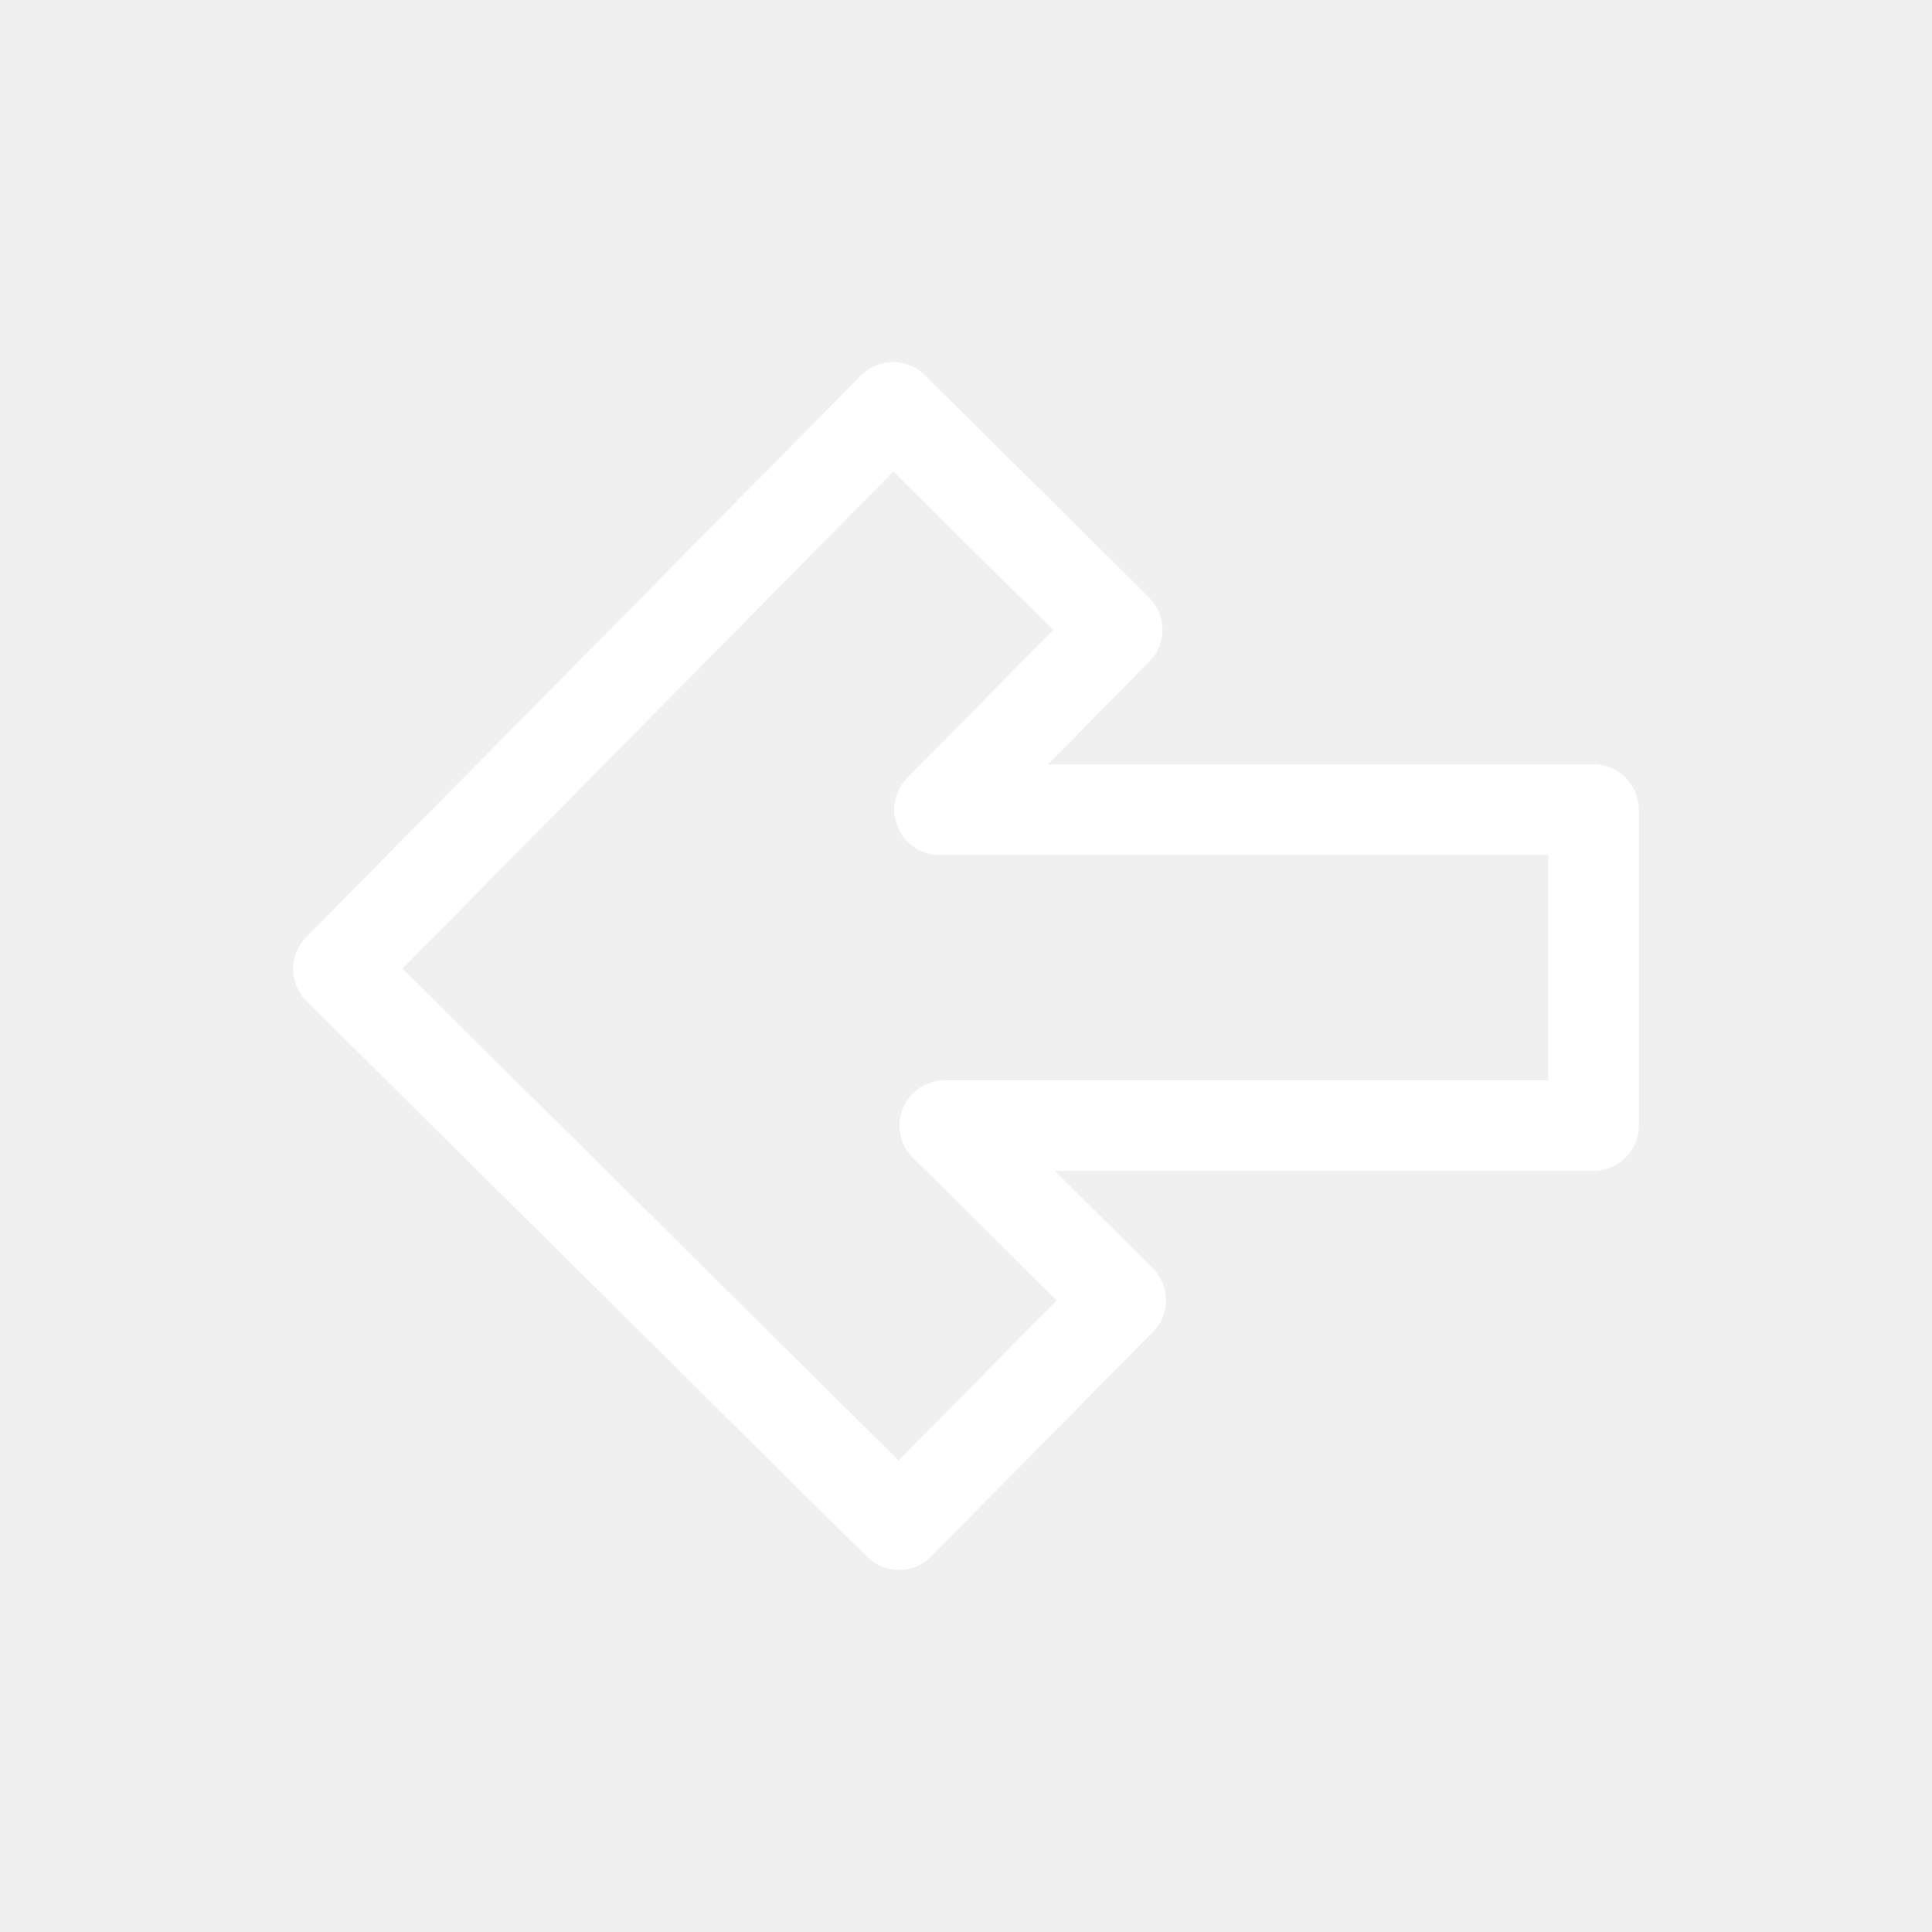
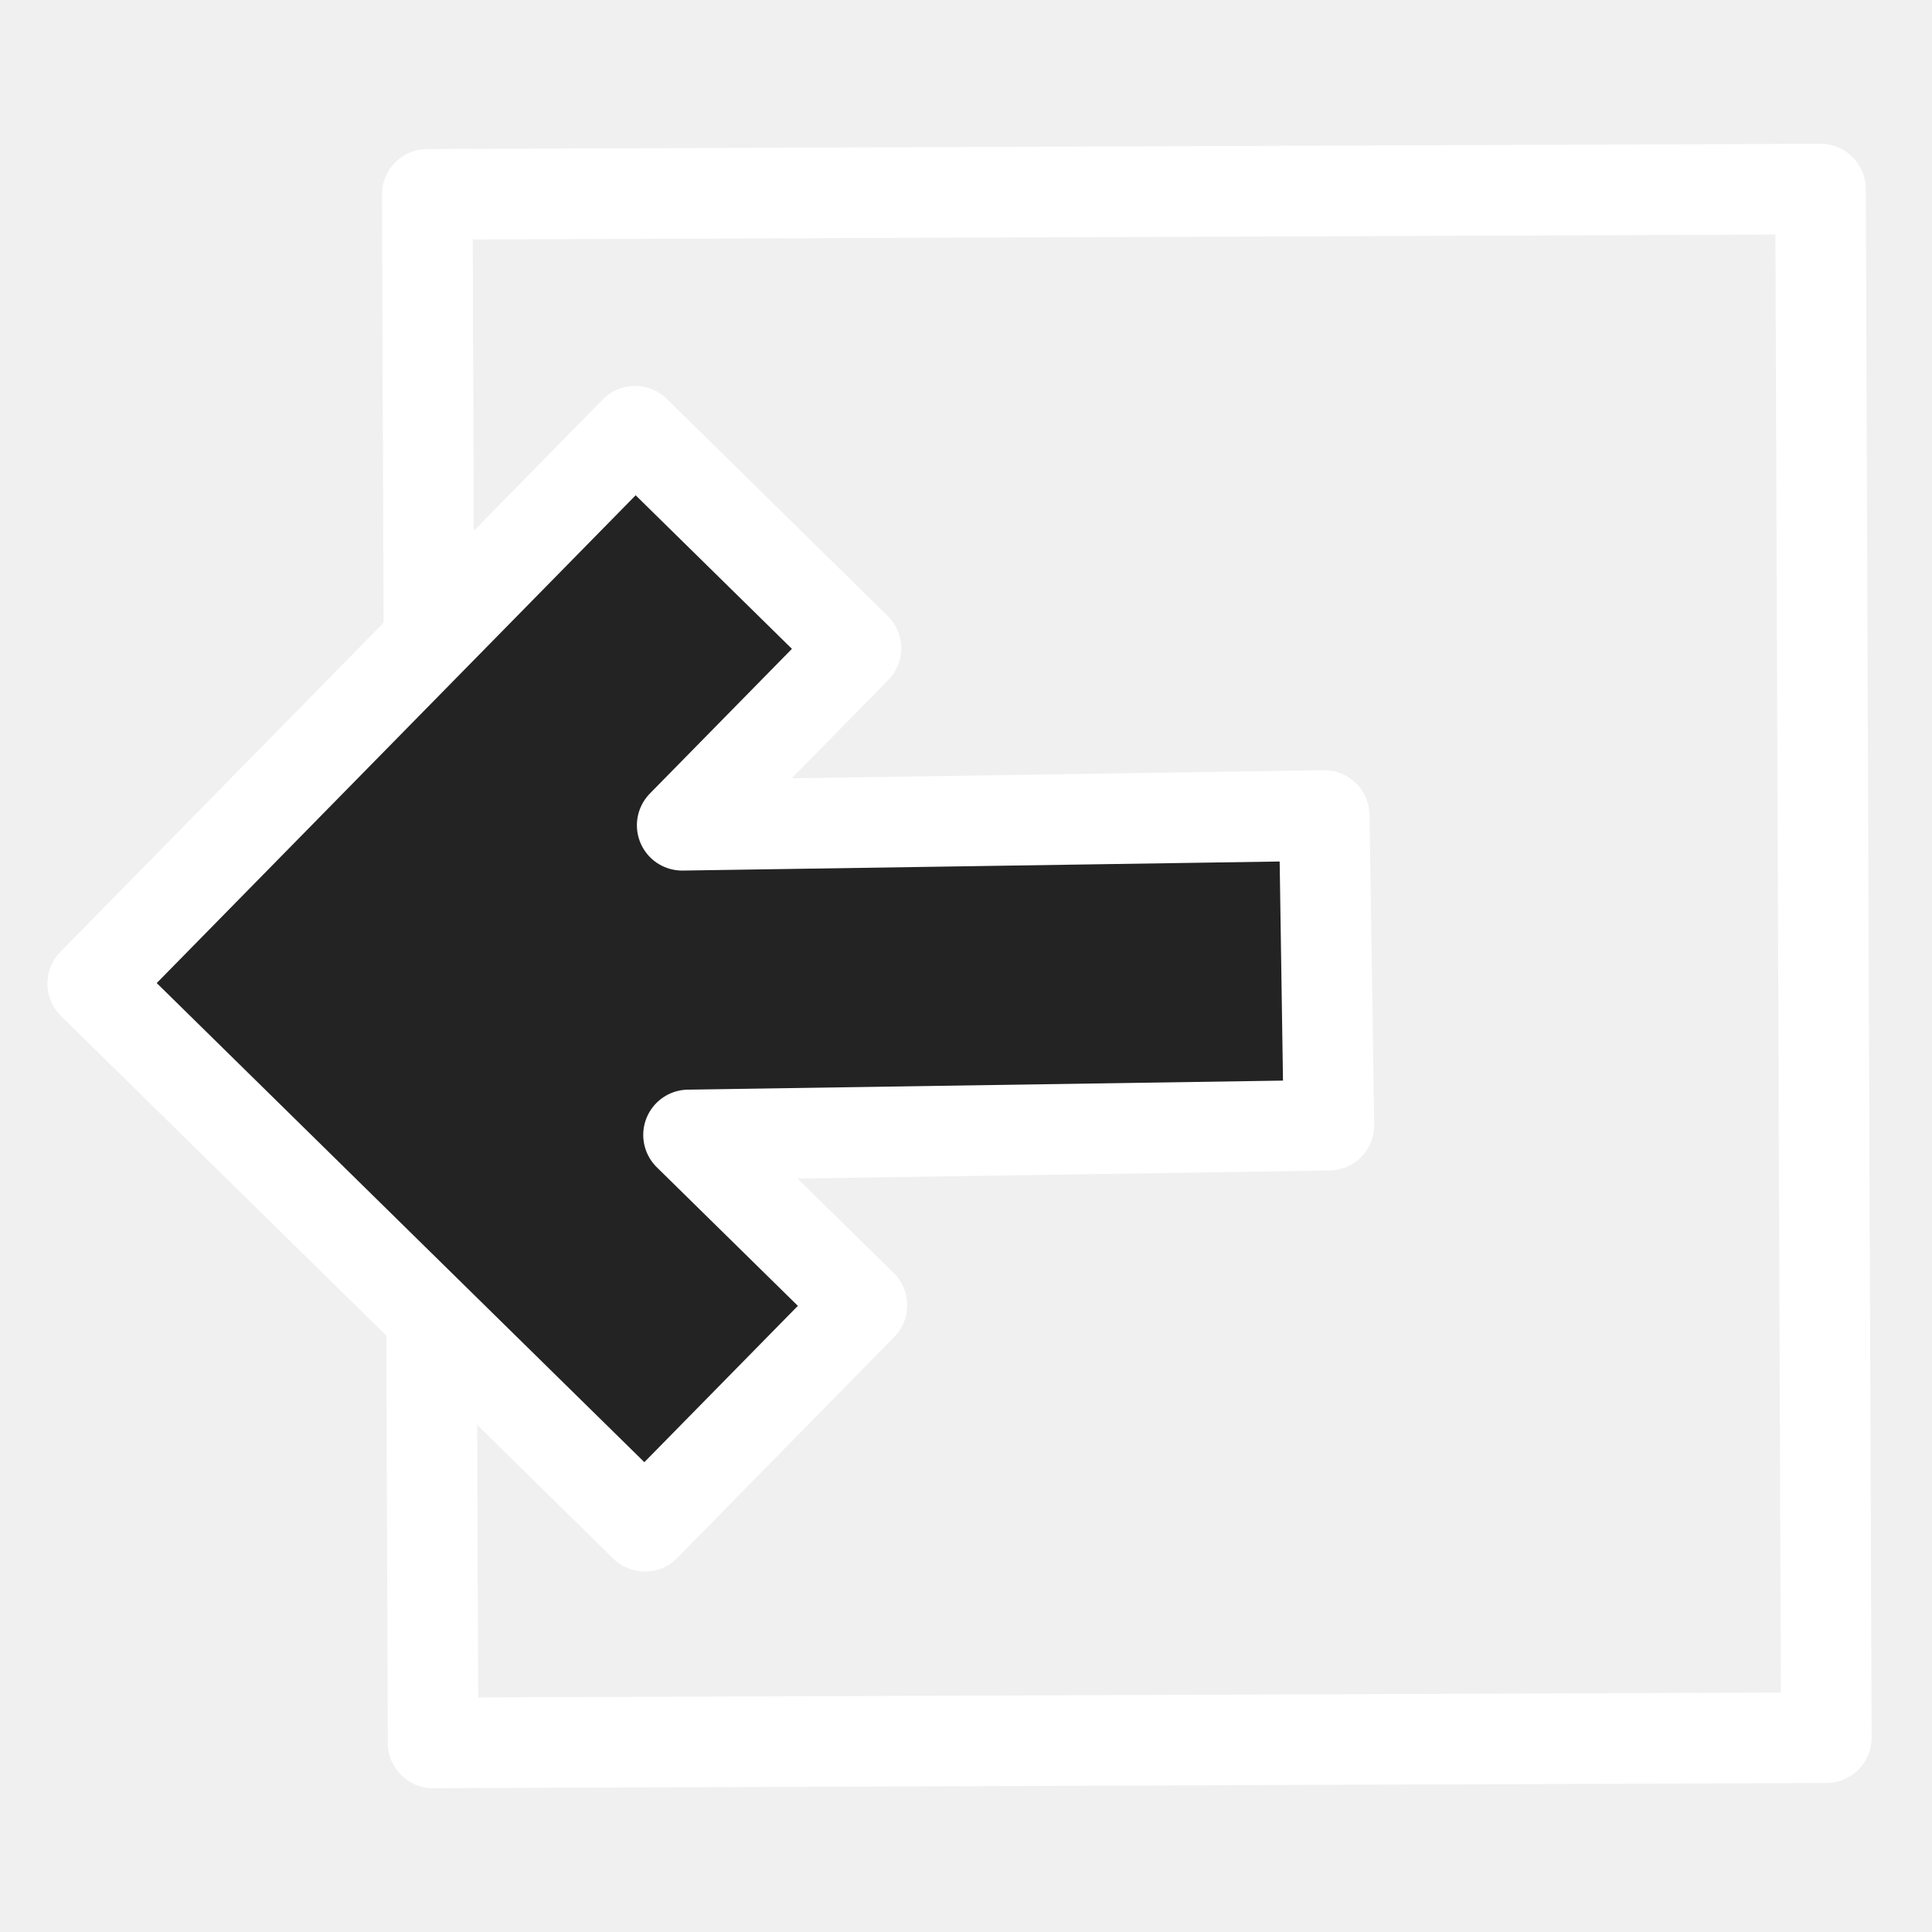
<svg xmlns="http://www.w3.org/2000/svg" width="64" height="64" viewBox="0 0 64 64" version="1.1" id="svg10">
  <defs id="defs14" />
-   <path id="Arrow_1_" fill="none" stroke="#ffffff" stroke-width="2.422" stroke-linejoin="round" d="m 37.125,43.067 -5.828,-5.78 21.492,0.001 V 26.821 H 31.123 l 5.886,-5.962 -7.425,-7.363 -18.374,18.602 18.567,18.407 z" style="stroke-width:3;stroke-miterlimit:4;stroke-dasharray:none" />
+   <g id="g838" transform="matrix(1.025638,0,0,1.025979,-2.67803,3.14474)" style="display:inline;stroke-width:2.925;stroke-miterlimit:4;stroke-dasharray:none">
+     <rect transform="matrix(0.00376076,0.9999929,0.9999929,-0.00376076,0,0)" y="16.399" x="3.271" height="45" width="50" id="rect7837" style="fill:none;fill-opacity:1;fill-rule:nonzero;stroke:#ffffff;stroke-width:2.925;stroke-linecap:round;stroke-linejoin:round;stroke-miterlimit:4;stroke-dasharray:none;stroke-opacity:1" />
+     <path id="path7561-4" d="M 23.441,46.213 5.605,28.694 23.123,10.858 l 7.134,7.008 -5.613,5.715 20.738,-0.315 0.152,9.999 -20.685,0.314 5.6,5.5 z" style="fill:#232323;fill-opacity:1;fill-rule:evenodd;stroke:#ffffff;stroke-width:2.925;stroke-linecap:butt;stroke-linejoin:round;stroke-miterlimit:4;stroke-dasharray:none;stroke-opacity:1" />
+   </g>
</svg>
